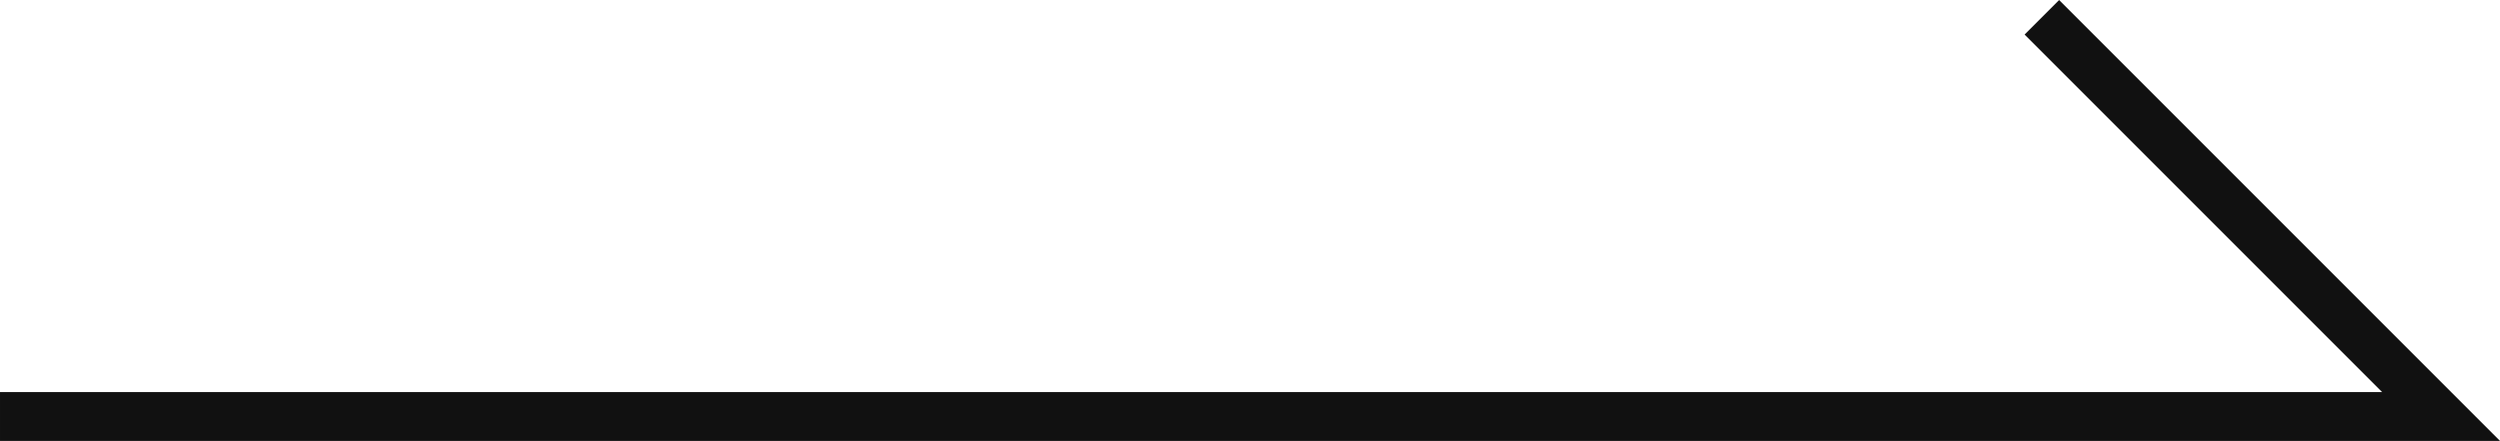
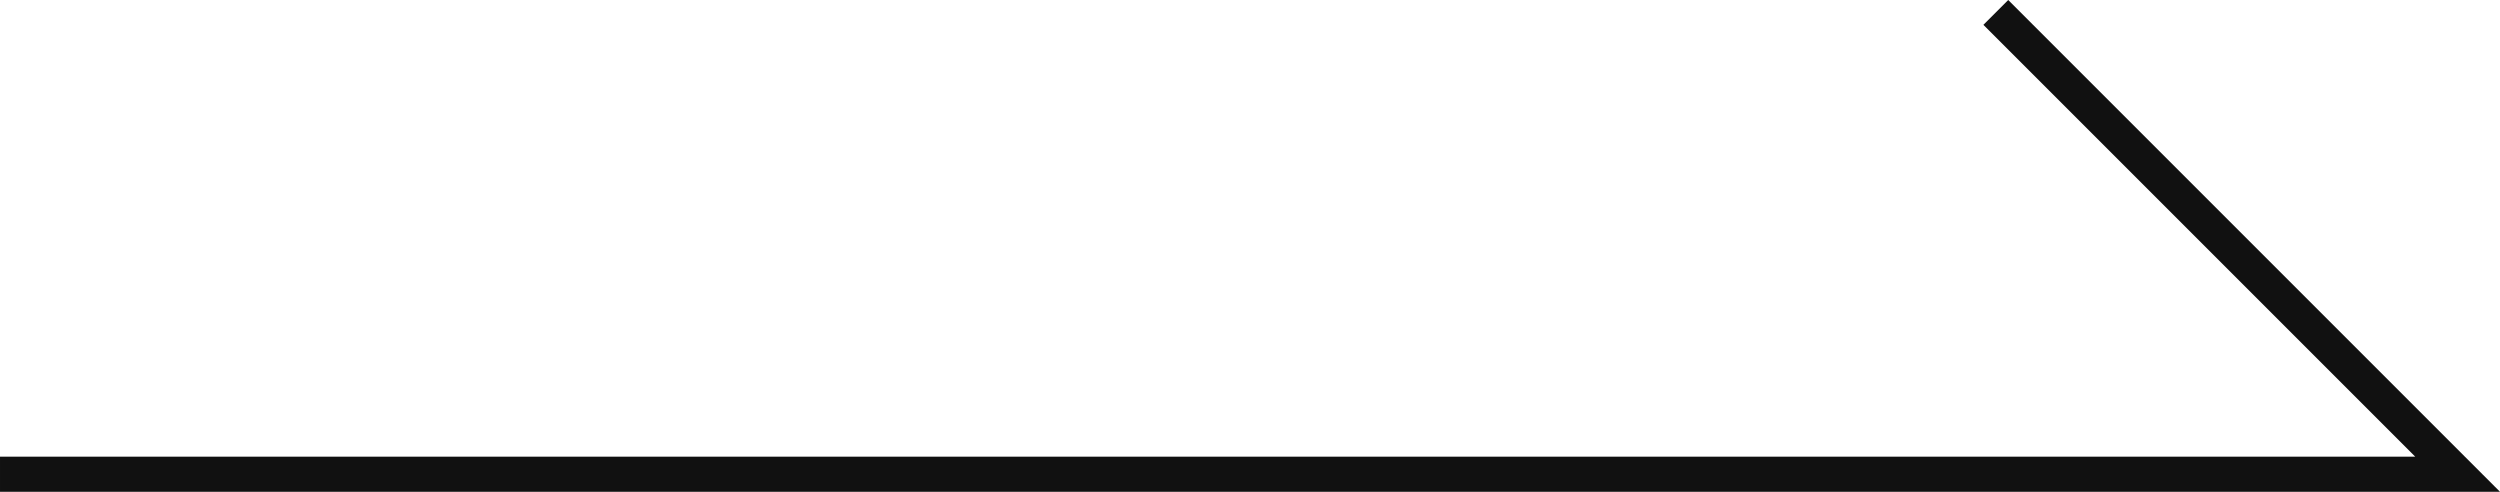
- <svg xmlns="http://www.w3.org/2000/svg" width="51.207" height="9.031" viewBox="0 0 51.207 9.031">
-   <path id="Path_4100" data-name="Path 4100" d="M2956.961,2349h50l-8.177-8.177" transform="translate(-2956.961 -2340.469)" fill="none" stroke="#111" stroke-width="1" />
+ <svg xmlns="http://www.w3.org/2000/svg" width="71.207" height="14.008" viewBox="0 0 71.207 14.008">
+   <path id="Path_4100" data-name="Path 4100" d="M2956.961,2349h70l-13.154-13.154" transform="translate(-2956.961 -2335.492)" fill="none" stroke="#111" stroke-width="1" />
</svg>
